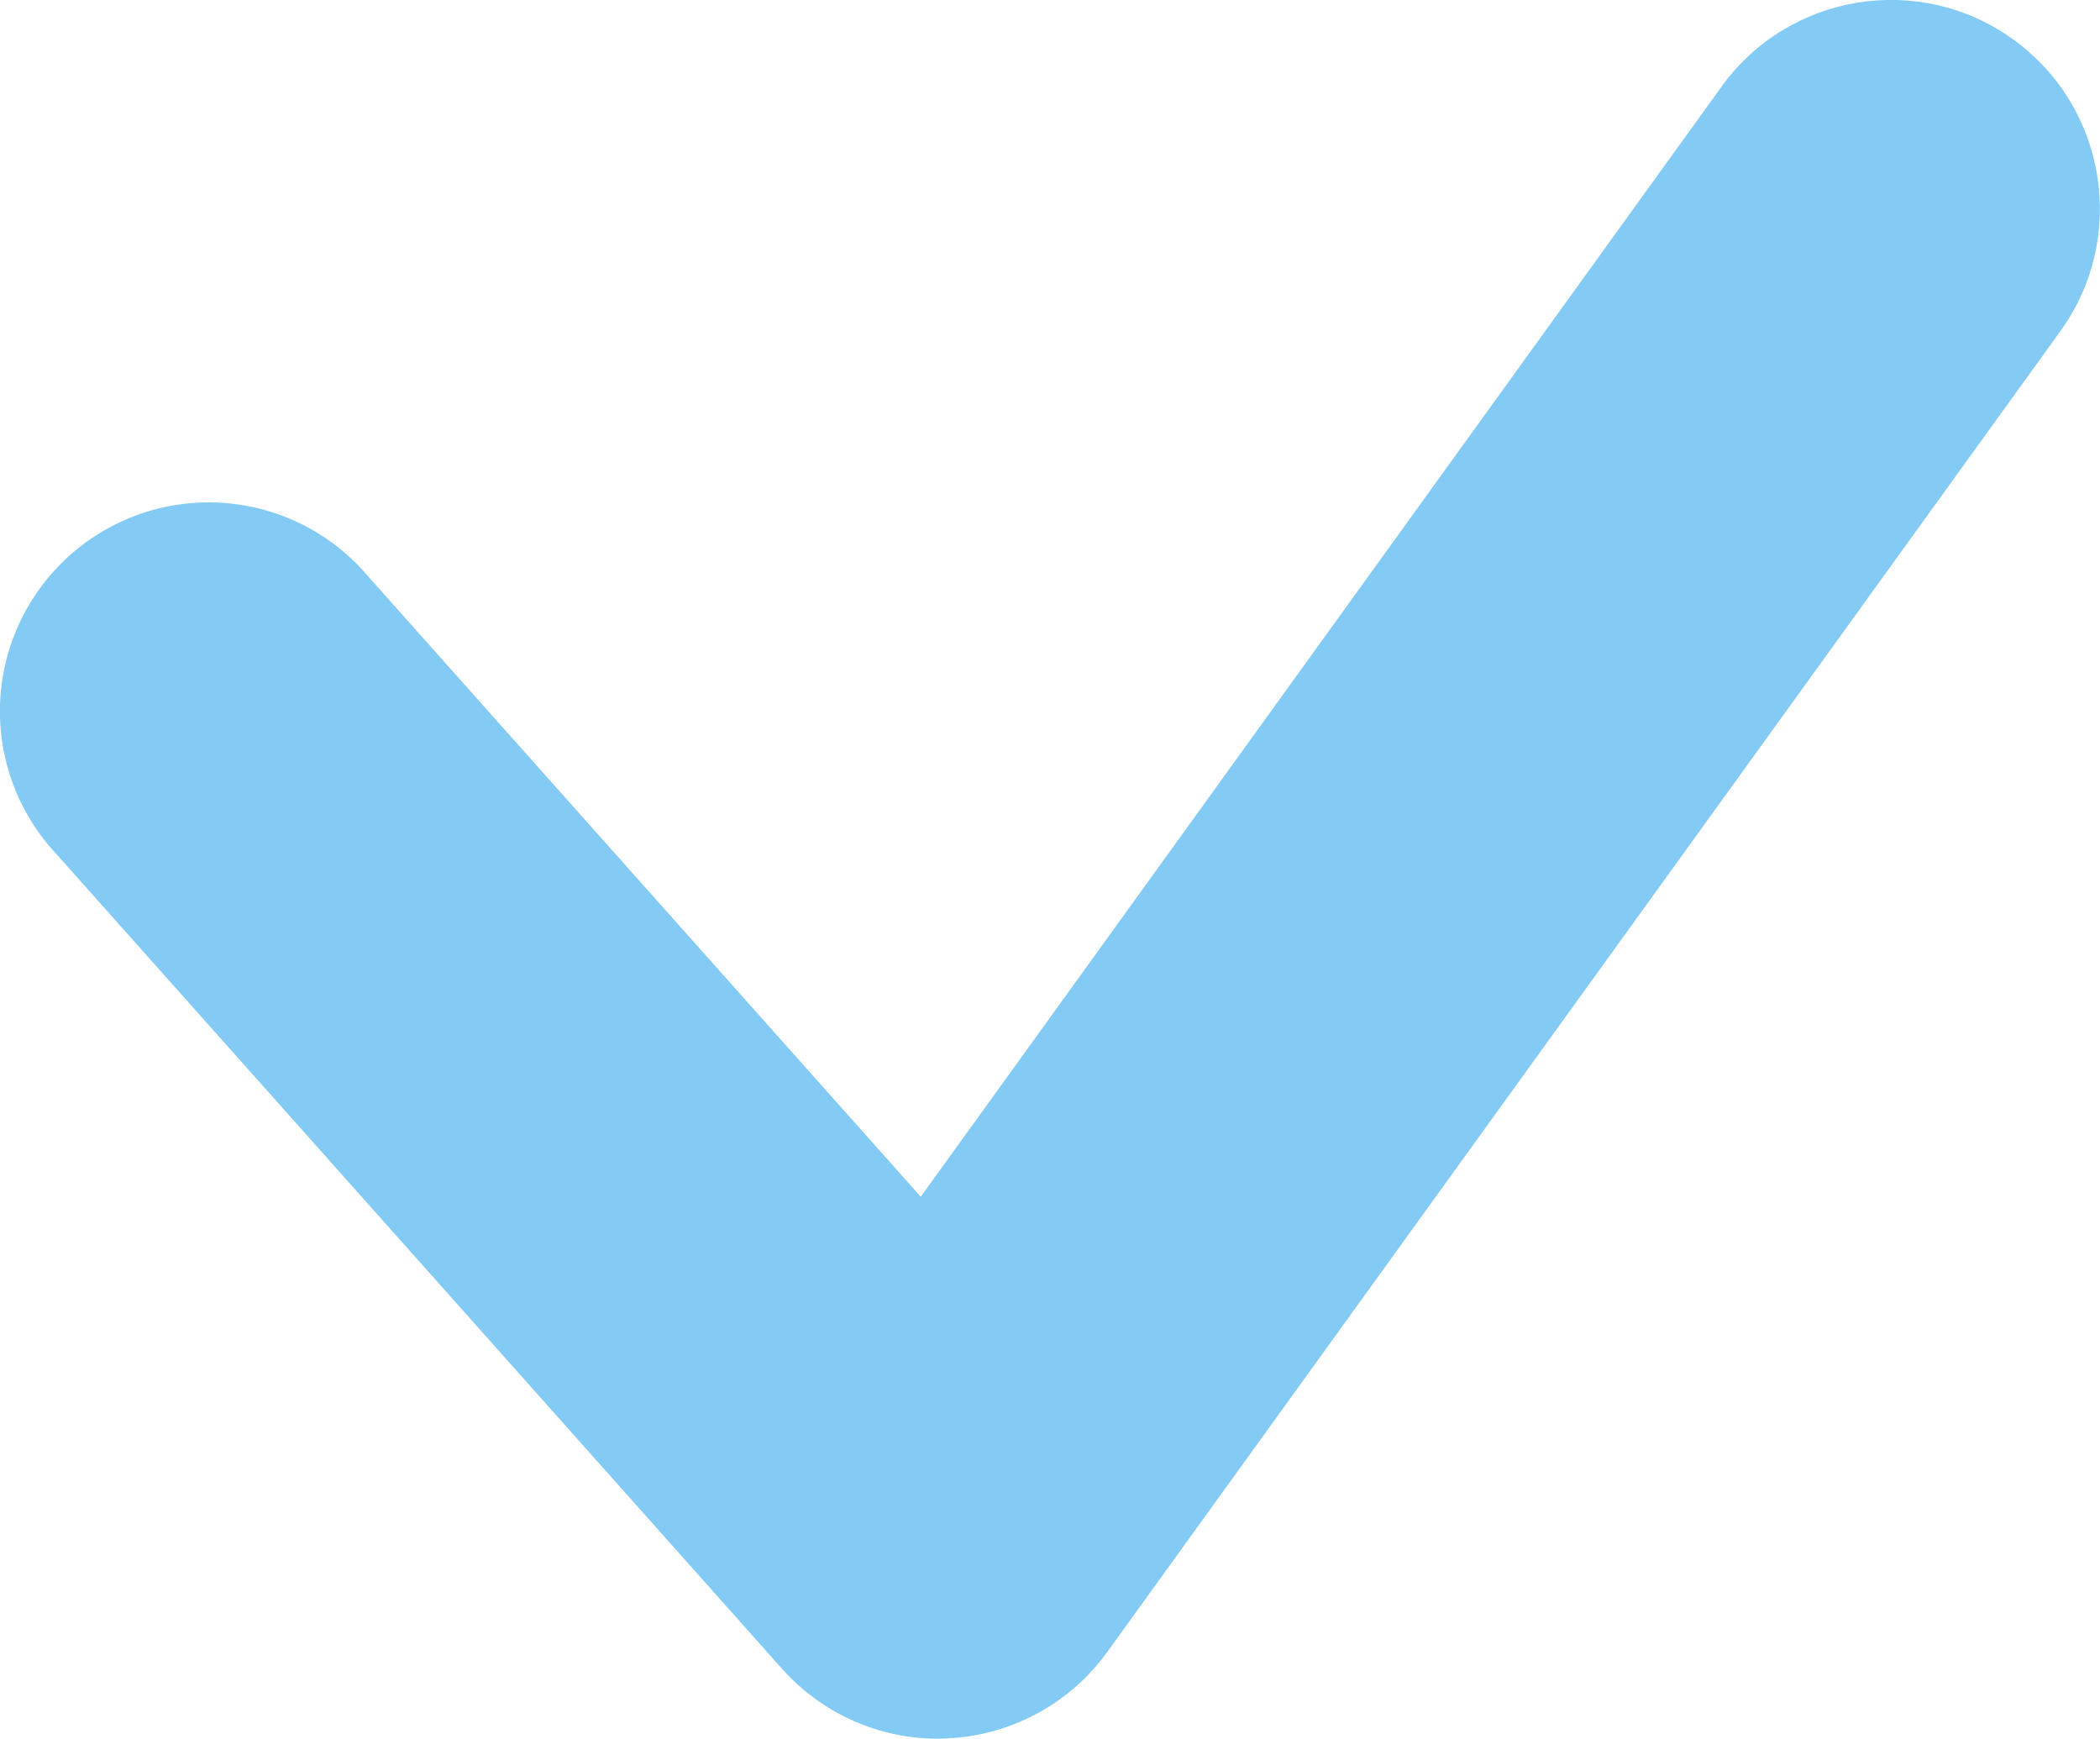
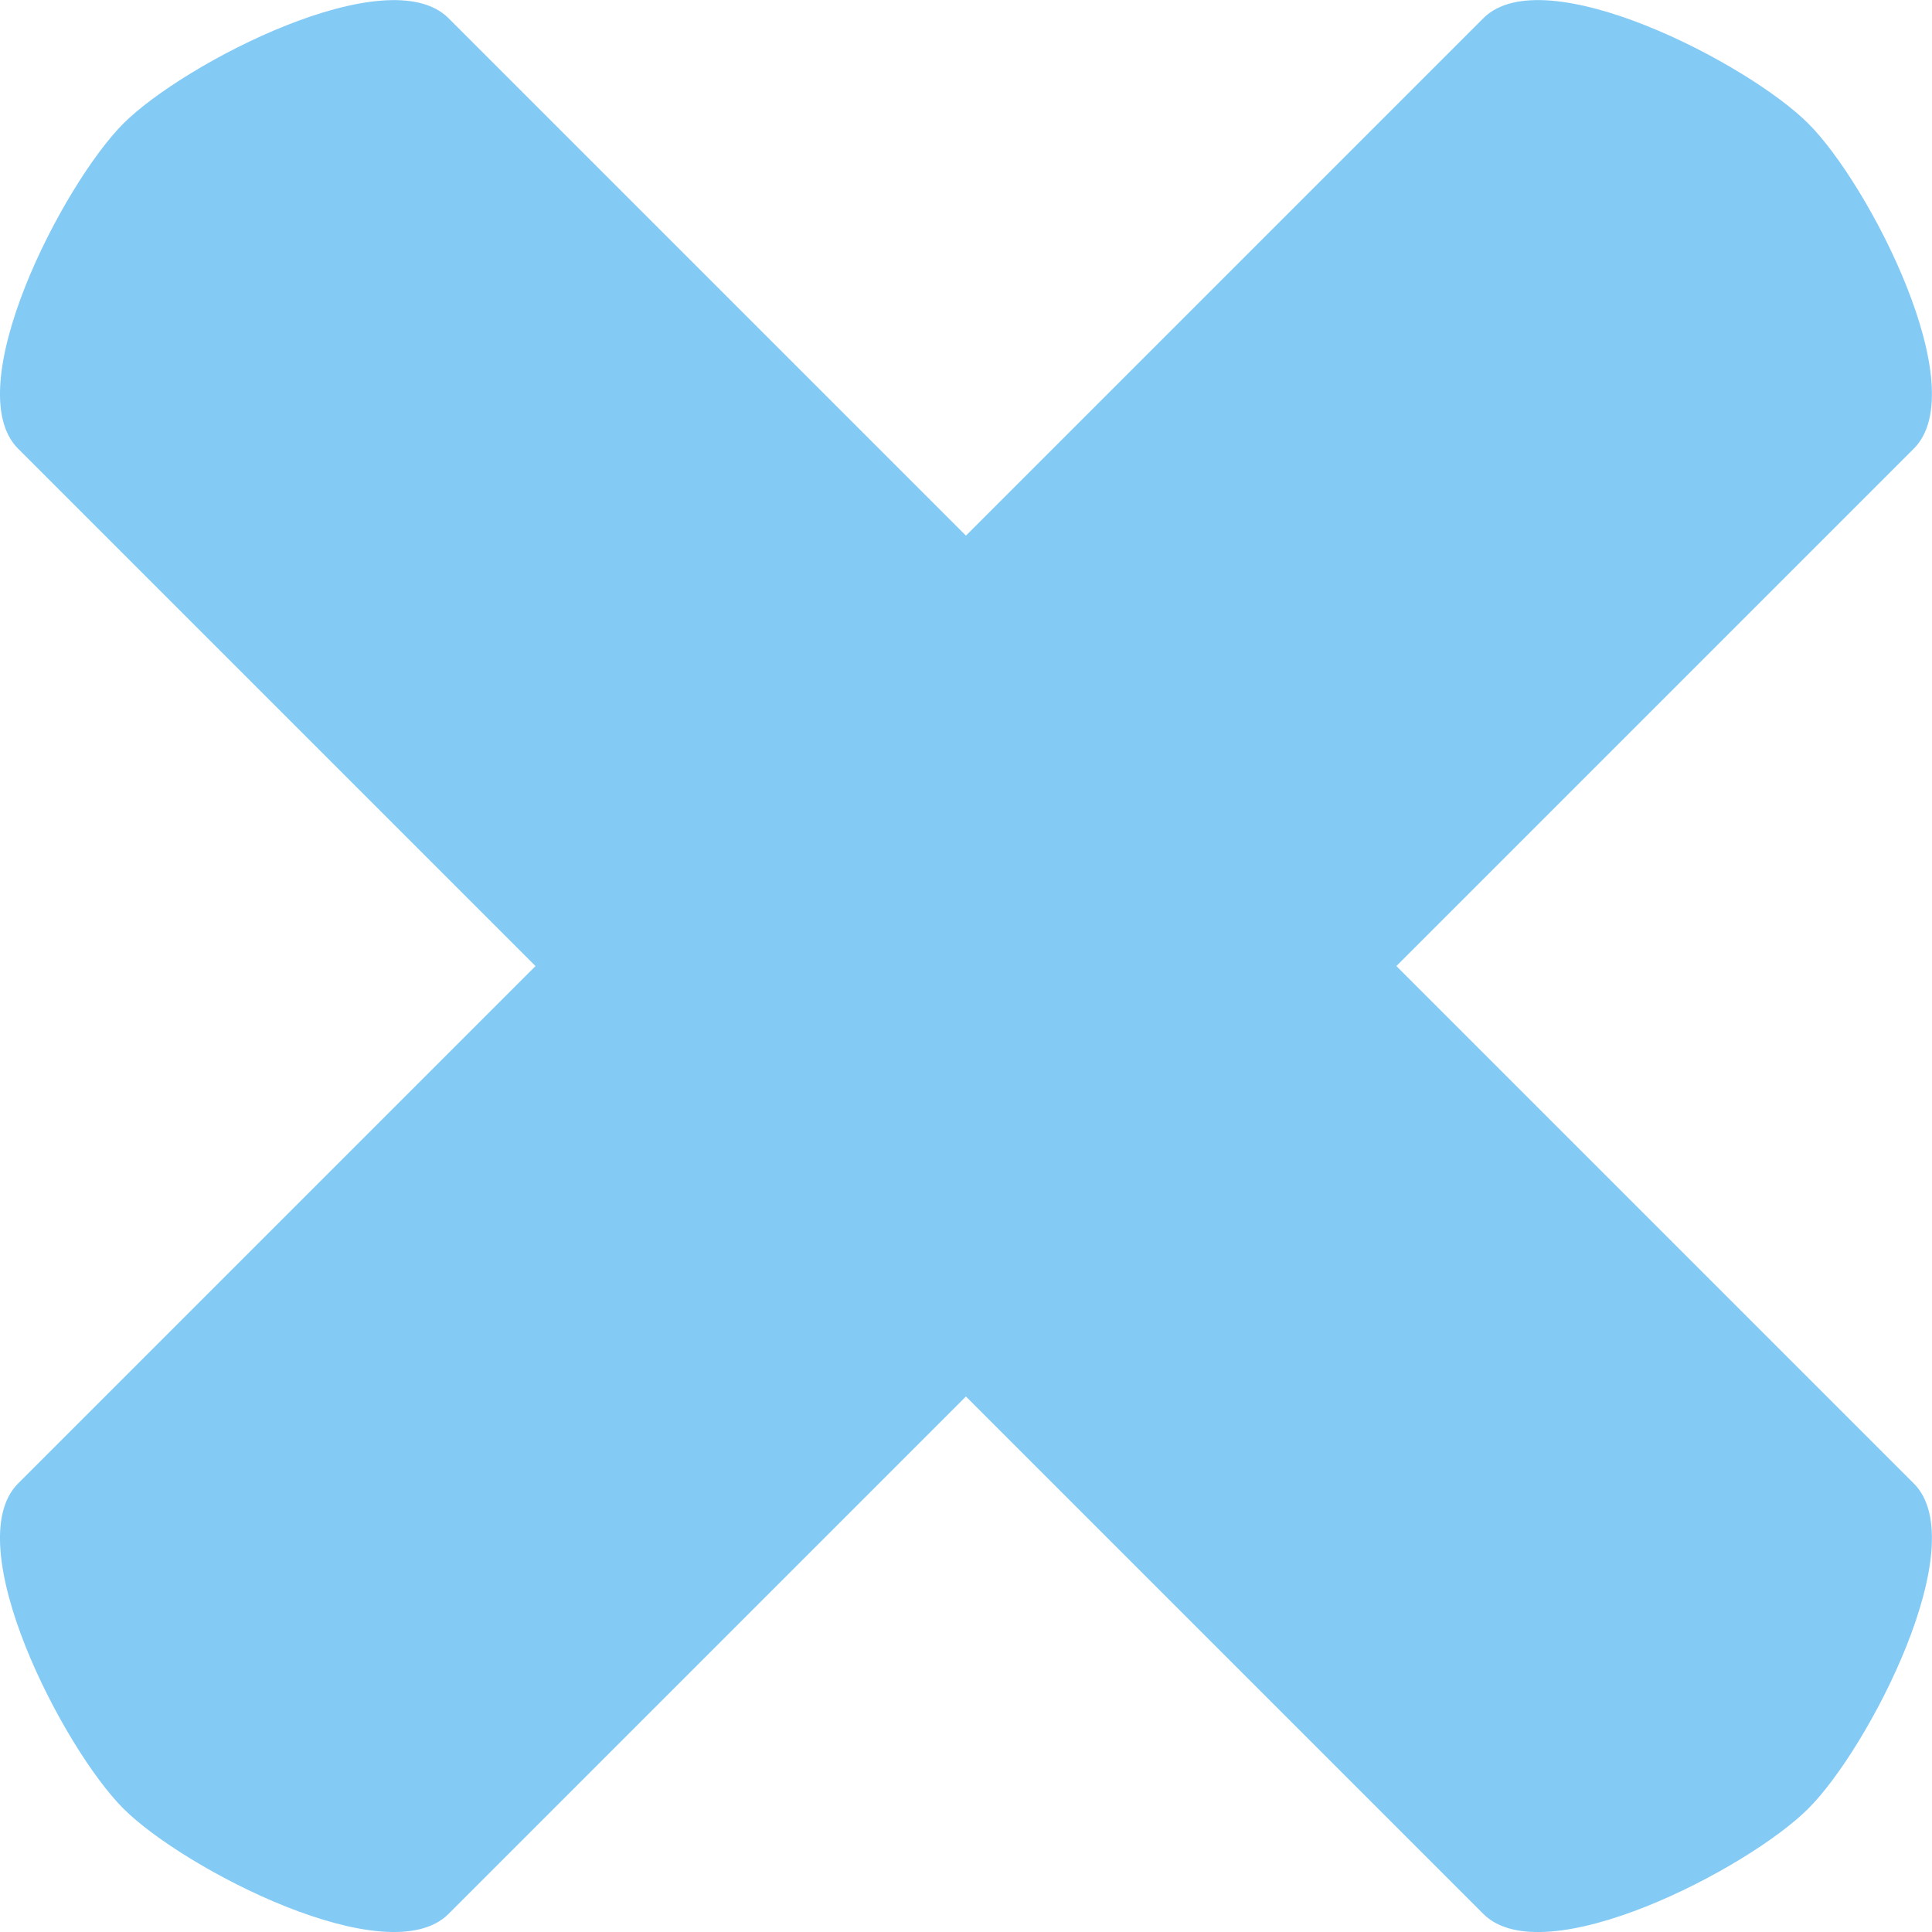
- <svg xmlns="http://www.w3.org/2000/svg" width="20.112" height="16.65" version="1.1" viewBox="0 0 20.112 16.65" xml:space="preserve">
+ <svg xmlns="http://www.w3.org/2000/svg" width="17.295" height="17.295" version="1.1" viewBox="0 0 17.295 17.295" xml:space="preserve">
  <defs>
-     <clipPath id="clipPath6200">
+     <clipPath id="clipPath18">
      <path d="m0 18h18v-18h-18z" />
    </clipPath>
  </defs>
-   <g transform="matrix(1.3333 0 0 -1.3333 -1.8878 19.555)">
-     <g clip-path="url(#clipPath6200)">
-       <g transform="translate(2.9448,9.5264)">
-         <path d="m5.277-7.346a1.5 1.5 0 0 0 -1.188 0.5l-5.209 5.848a1.5 1.5 0 1 0 2.238 1.996l3.967-4.453 5.752 7.973a1.5 1.5 0 1 0 2.434 -1.756l-6.846-9.486a1.5 1.5 0 0 0 -1.148 -0.621z" color="#000000" color-rendering="auto" dominant-baseline="auto" fill="#83caf5" image-rendering="auto" shape-rendering="auto" solid-color="#000000" style="font-feature-settings:normal;font-variant-alternates:normal;font-variant-caps:normal;font-variant-ligatures:normal;font-variant-numeric:normal;font-variant-position:normal;isolation:auto;mix-blend-mode:normal;shape-padding:0;text-decoration-color:#000000;text-decoration-line:none;text-decoration-style:solid;text-indent:0;text-orientation:mixed;text-transform:none;white-space:normal" />
+   <g transform="matrix(1.3333 0 0 -1.3333 -3.3529 20.648)">
+     <g clip-path="url(#clipPath18)">
+       <g transform="translate(3.3433,3.3433)">
+         <path d="m0 0c-0.406 0.406-1.113 1.777-0.707 2.183l9.838 9.838c0.406 0.406 1.777-0.302 2.182-0.708 0.406-0.405 1.114-1.776 0.708-2.182l-9.838-9.838c-0.406-0.406-1.777 0.301-2.183 0.707" fill="#83caf5" />
+       </g>
+       <g transform="translate(3.3433 14.657)">
+         <path d="m0 0c0.406 0.406 1.777 1.113 2.183 0.707l9.838-9.838c0.406-0.406-0.302-1.777-0.708-2.182-0.405-0.406-1.776-1.114-2.182-0.708l-9.838 9.838c-0.406 0.406 0.301 1.777 0.707 2.183" fill="#83caf5" />
      </g>
    </g>
  </g>
</svg>
